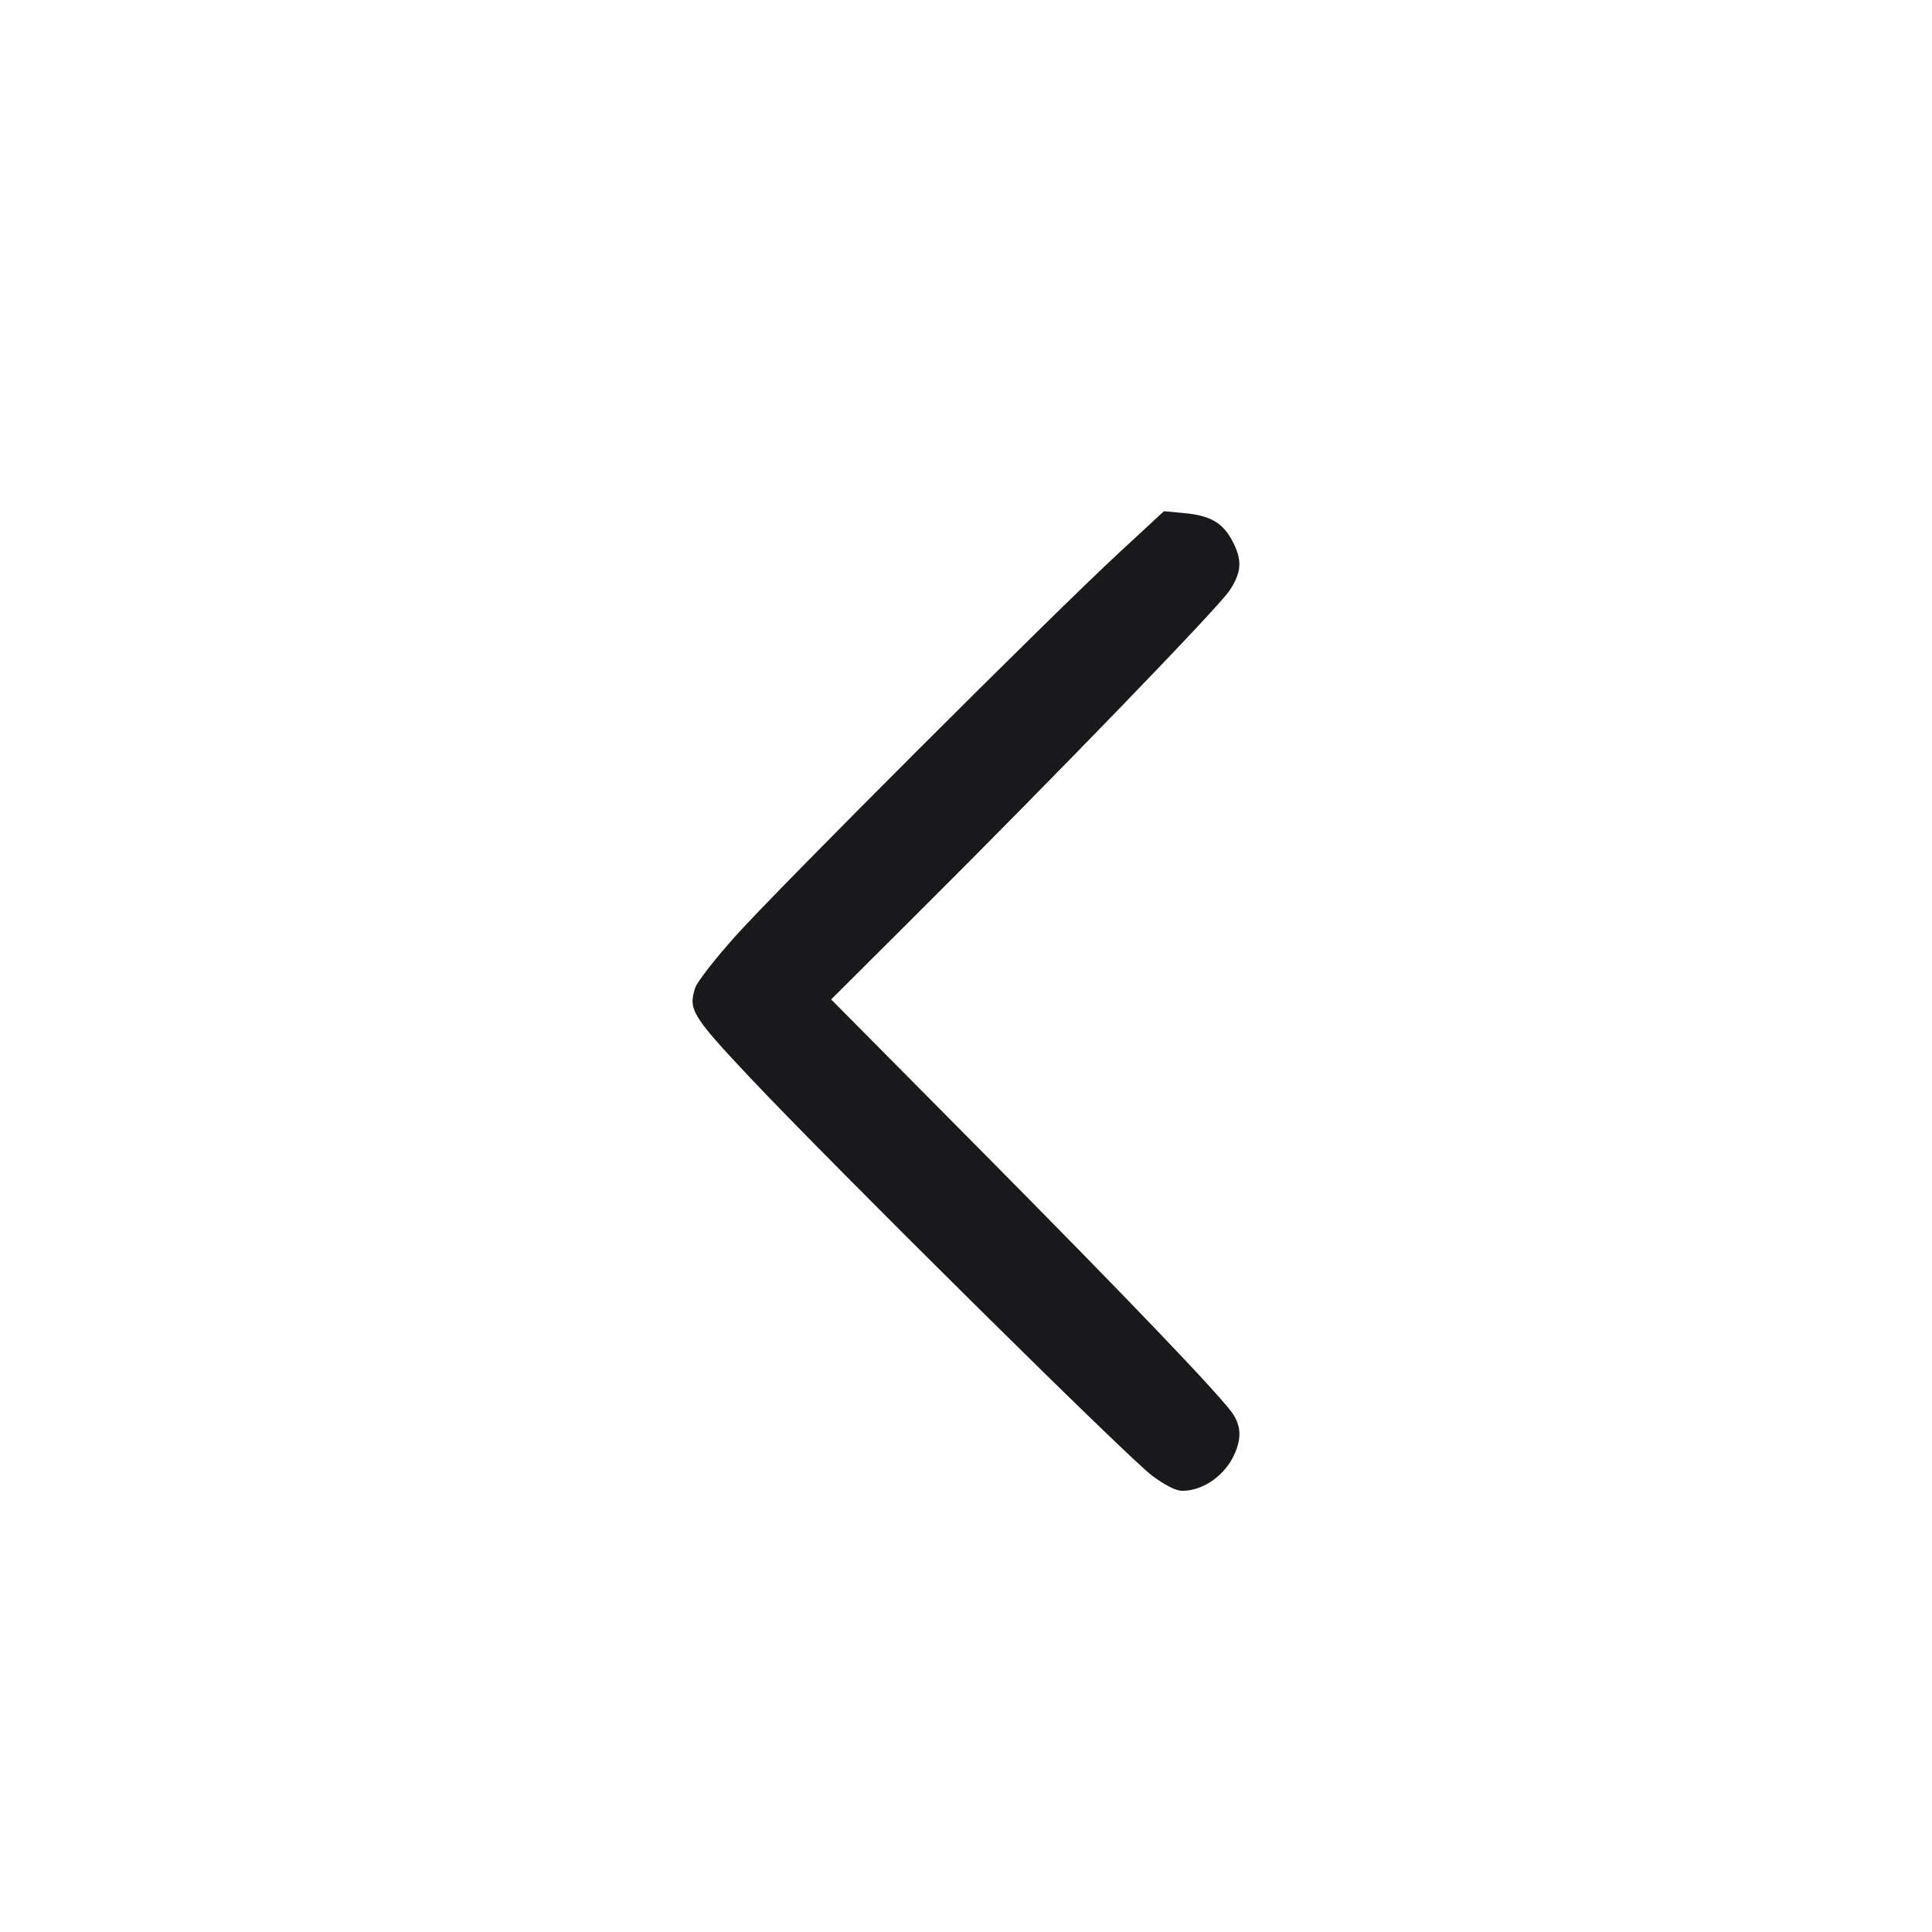
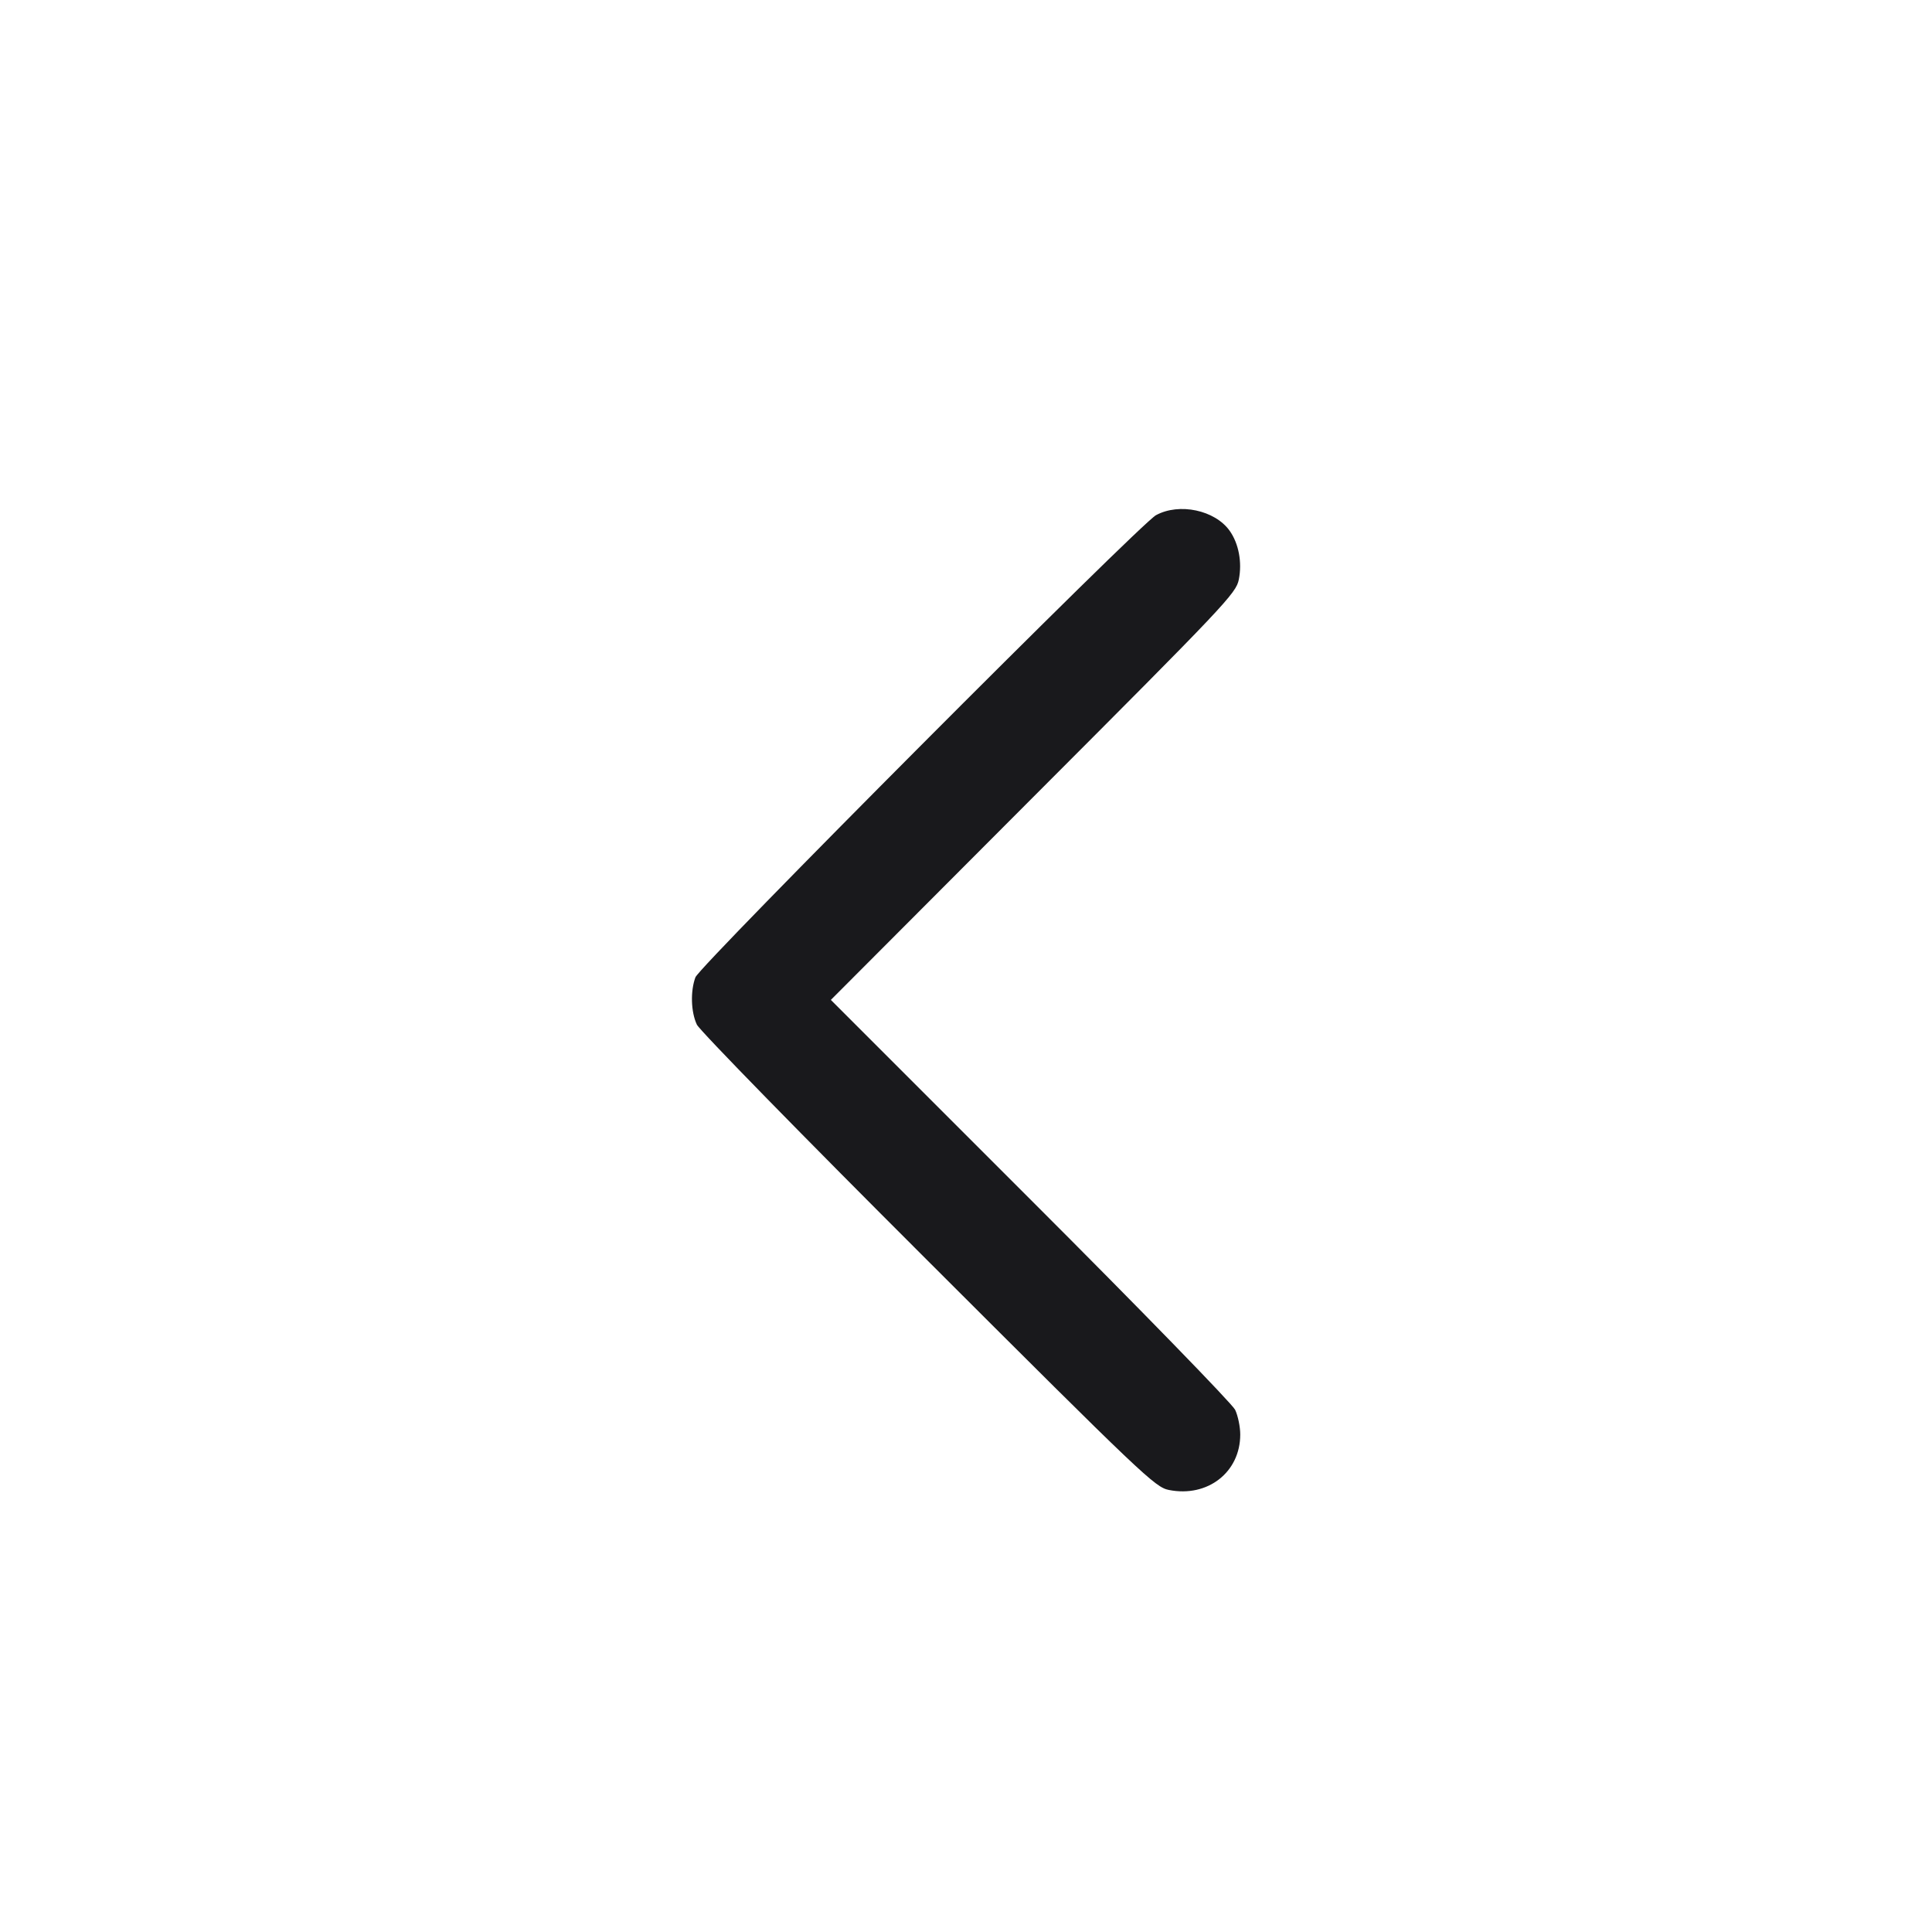
<svg xmlns="http://www.w3.org/2000/svg" width="20" height="20" viewBox="0 0 20 20" fill="none">
-   <path d="M11.577 5.729 C 10.890 6.364,8.076 9.177,7.622 9.681 C 7.406 9.921,7.218 10.162,7.197 10.225 C 7.123 10.451,7.164 10.518,7.763 11.154 C 8.620 12.064,11.689 15.102,11.929 15.278 C 12.067 15.379,12.175 15.433,12.238 15.433 C 12.460 15.433,12.691 15.267,12.786 15.038 C 12.850 14.886,12.845 14.770,12.771 14.649 C 12.671 14.484,11.715 13.484,10.110 11.865 L 8.604 10.346 9.505 9.448 C 10.947 8.011,12.612 6.289,12.727 6.115 C 12.855 5.923,12.862 5.797,12.756 5.597 C 12.657 5.411,12.528 5.337,12.261 5.312 L 12.049 5.292 11.577 5.729 " fill="#19191C" stroke="none" fill-rule="evenodd" />
+   <path d="M11.967 5.333 C 11.801 5.422,7.246 9.993,7.199 10.117 C 7.146 10.259,7.152 10.476,7.214 10.607 C 7.243 10.668,8.319 11.769,9.609 13.056 C 11.831 15.276,11.958 15.396,12.100 15.424 C 12.501 15.504,12.839 15.241,12.839 14.850 C 12.839 14.770,12.815 14.655,12.786 14.594 C 12.757 14.533,11.804 13.553,10.667 12.417 L 8.601 10.351 10.697 8.250 C 12.684 6.260,12.796 6.142,12.824 6.000 C 12.860 5.821,12.823 5.626,12.729 5.494 C 12.577 5.281,12.208 5.202,11.967 5.333 " fill="#19191C" stroke="none" fill-rule="evenodd" />
</svg>
